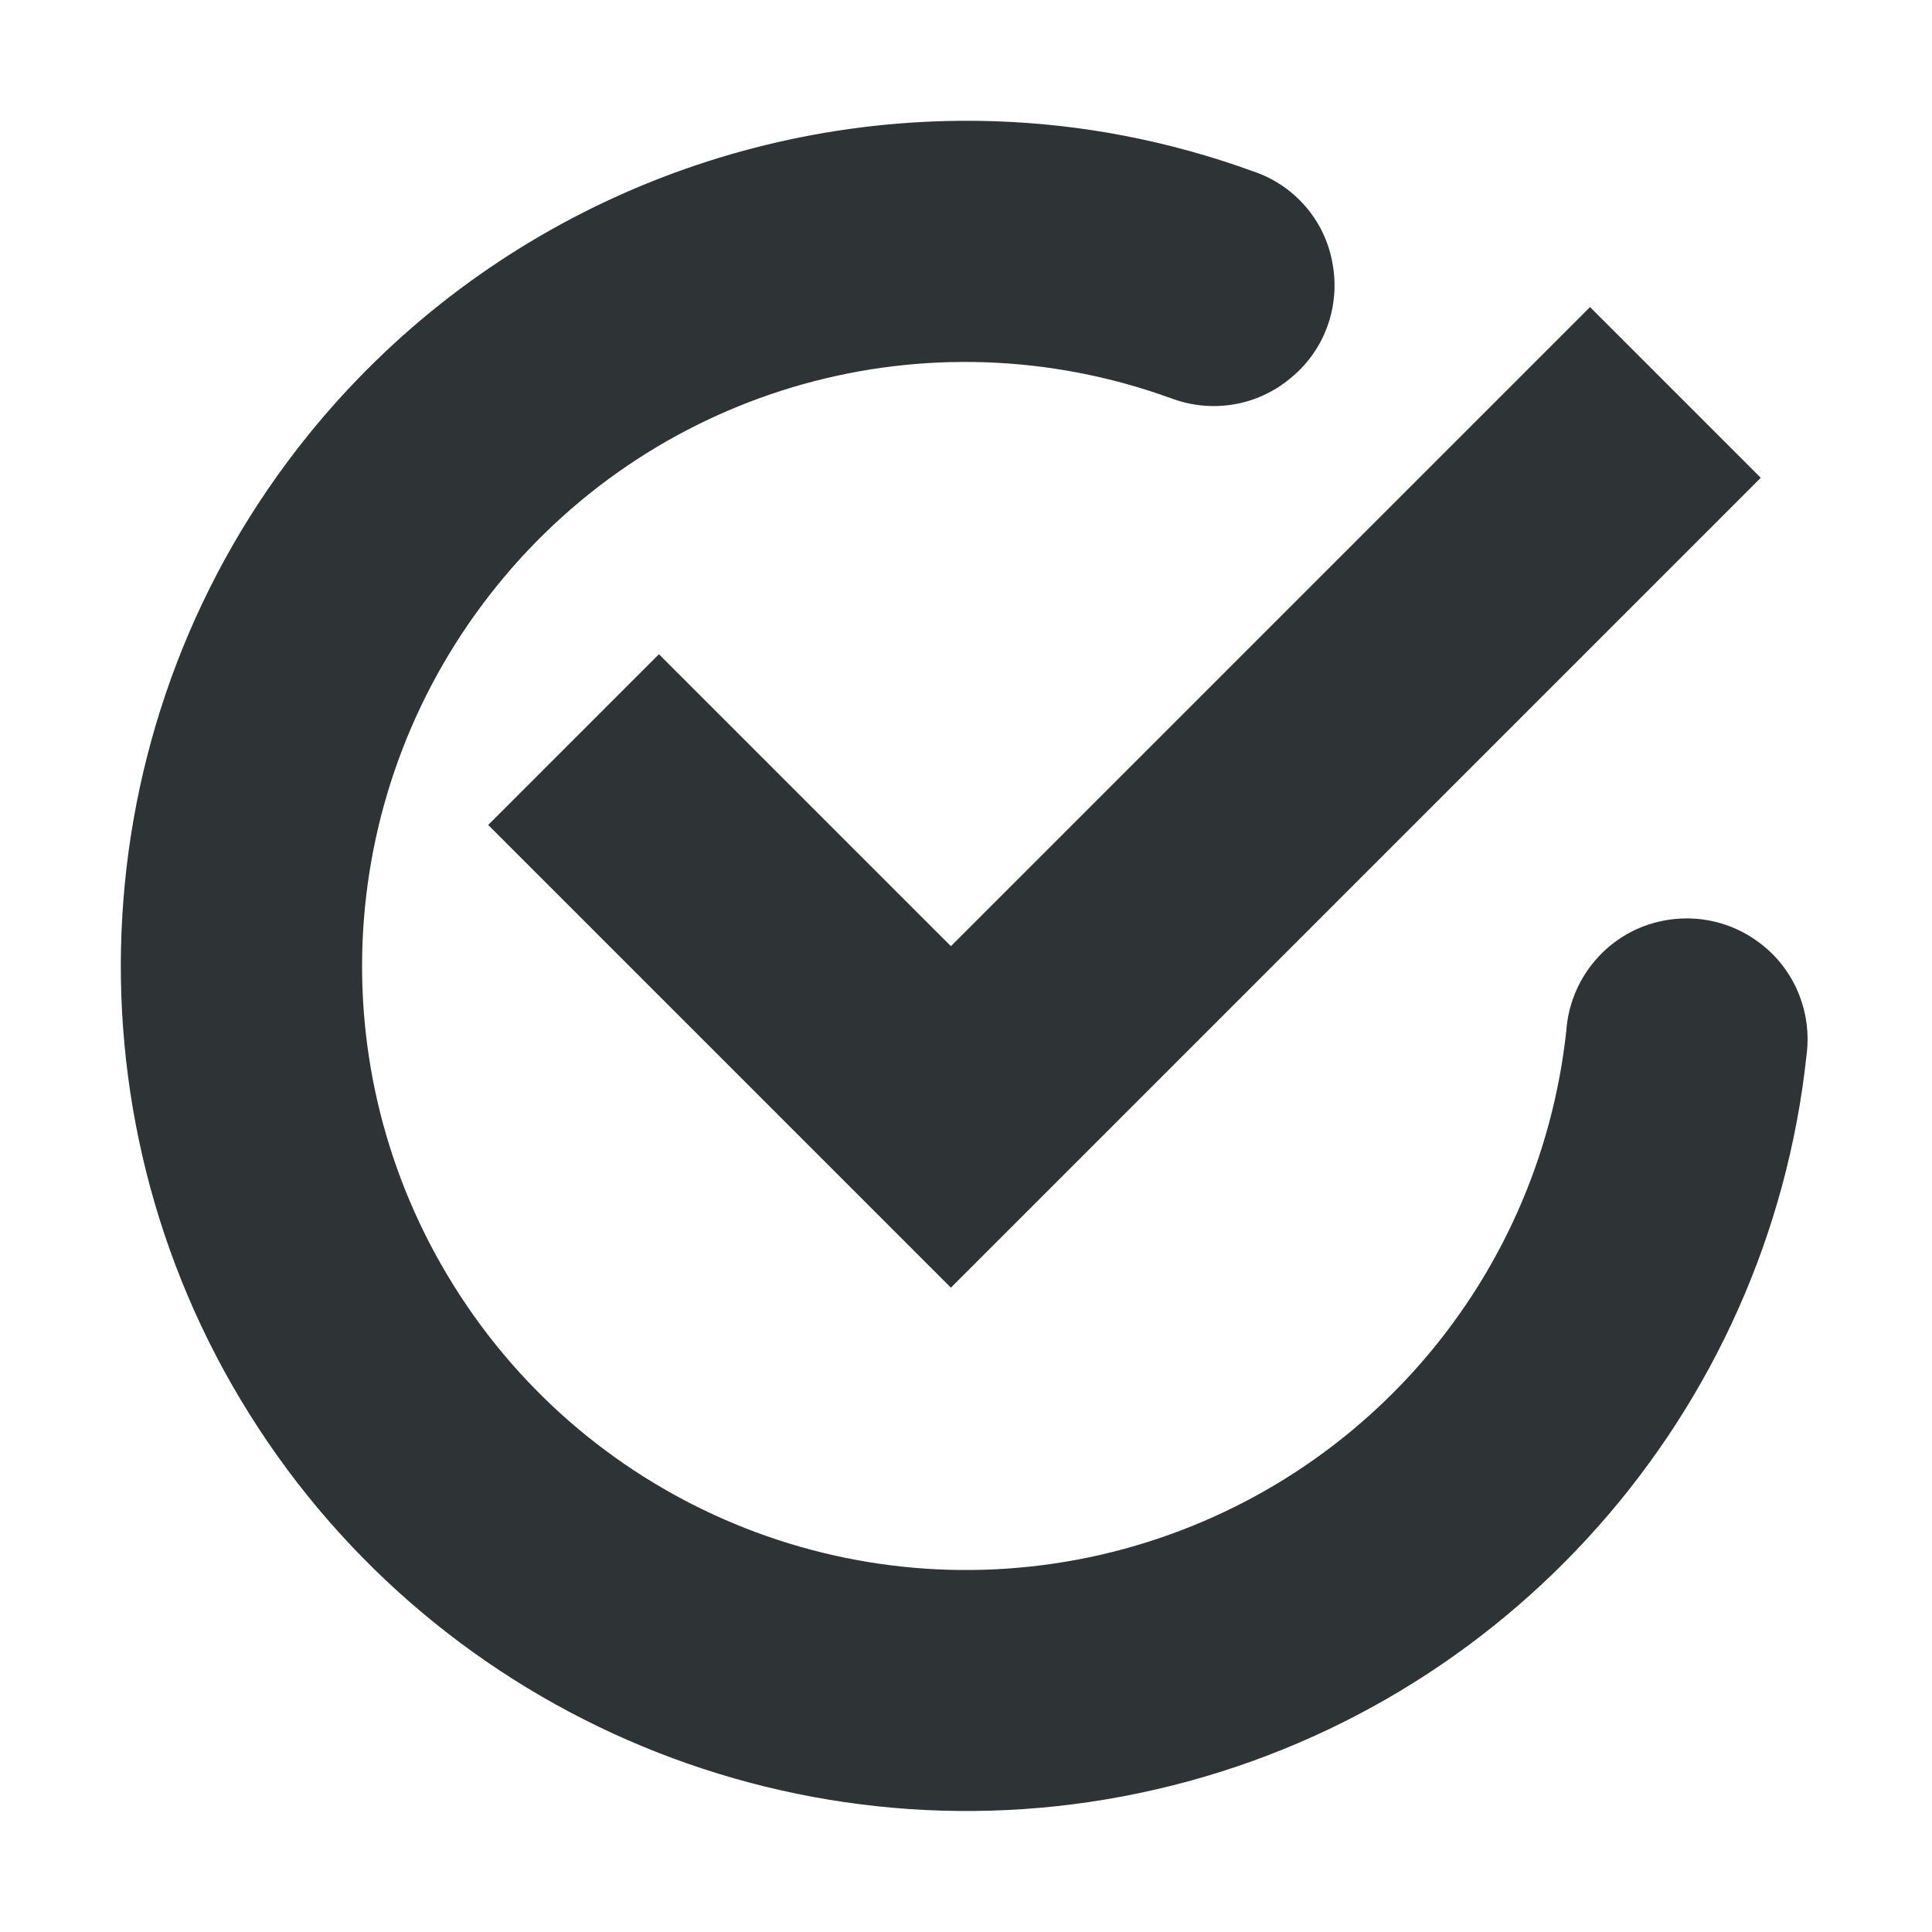
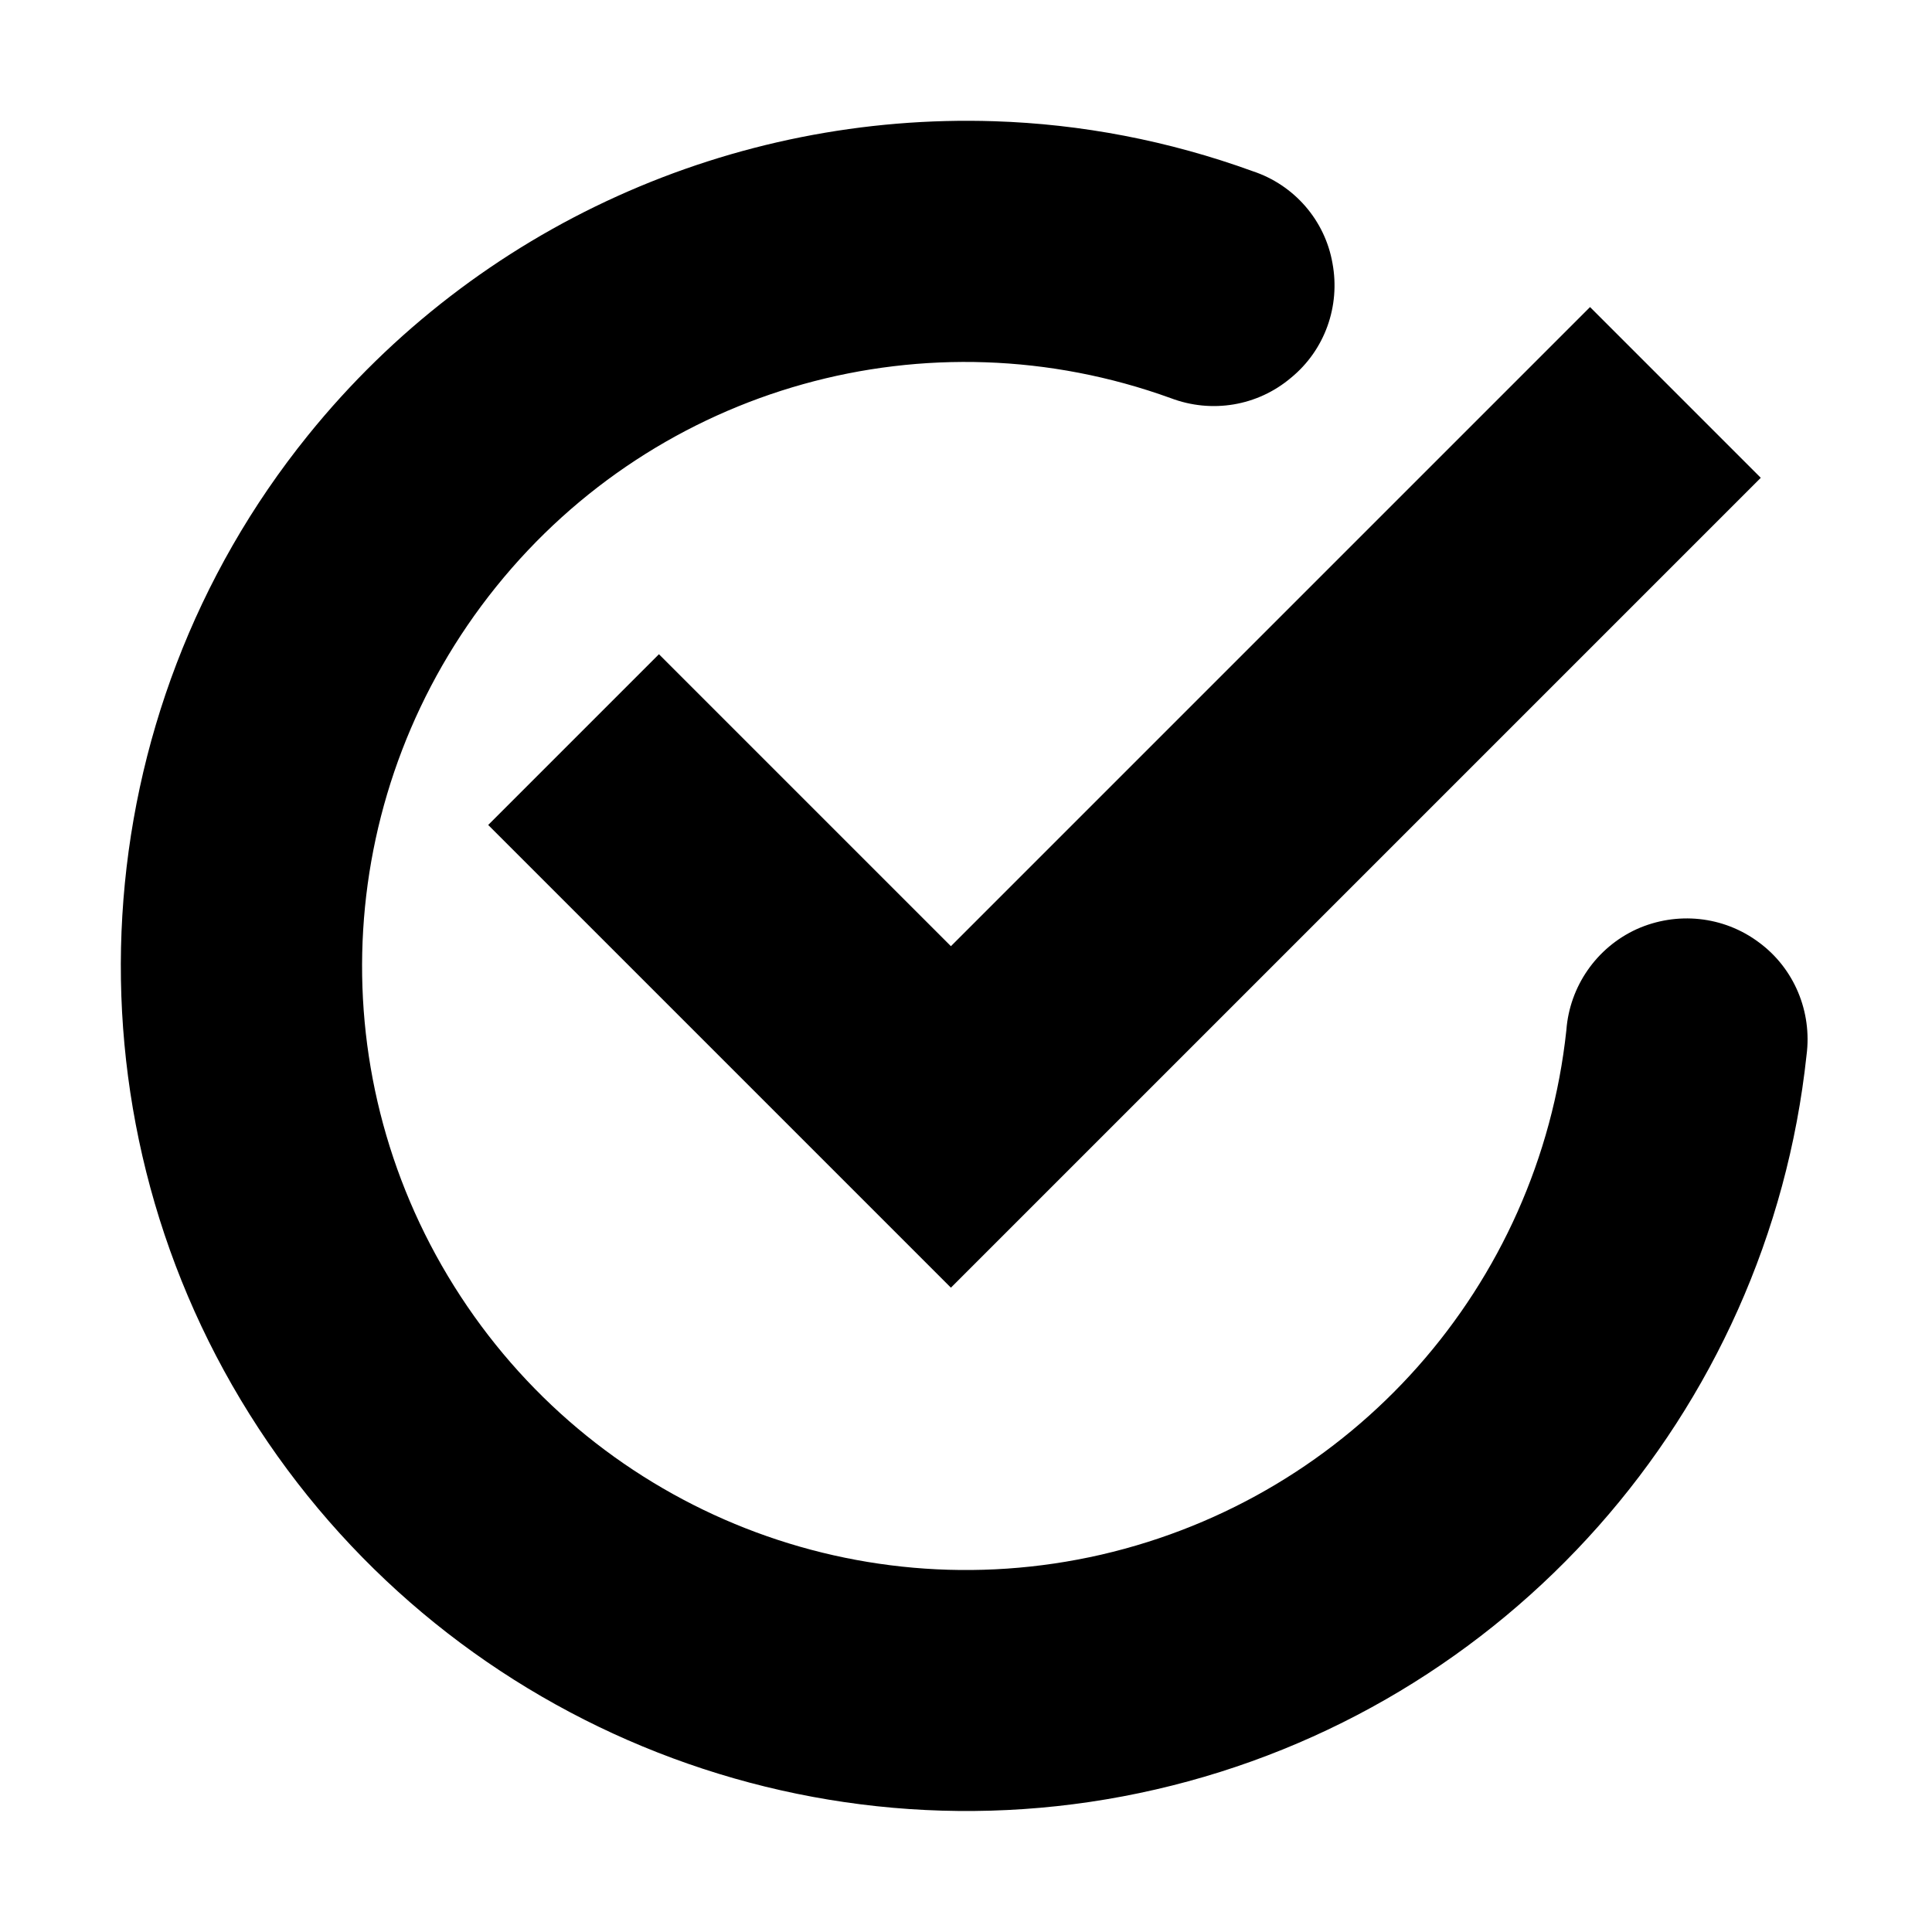
<svg xmlns="http://www.w3.org/2000/svg" height="16px" viewBox="0 0 16 16" width="16px">
-   <filter id="a" height="100%" width="100%" x="0%" y="0%">
-     <feColorMatrix in="SourceGraphic" type="matrix" values="0 0 0 0 1 0 0 0 0 1 0 0 0 0 1 0 0 0 1 0" />
-   </filter>
-   <mask id="b">
-     <g filter="url(#a)">
-       <path d="m 0 0 h 16 v 16 h -16 z" fill-opacity="0.3" />
-     </g>
-   </mask>
-   <clipPath id="c">
-     <path d="m 0 0 h 1600 v 1200 h -1600 z" />
-   </clipPath>
-   <mask id="d">
-     <g filter="url(#a)">
-       <path d="m 0 0 h 16 v 16 h -16 z" fill-opacity="0.05" />
-     </g>
-   </mask>
-   <clipPath id="e">
-     <path d="m 0 0 h 1600 v 1200 h -1600 z" />
-   </clipPath>
-   <mask id="f">
-     <g filter="url(#a)">
-       <path d="m 0 0 h 16 v 16 h -16 z" fill-opacity="0.05" />
-     </g>
-   </mask>
-   <clipPath id="g">
-     <path d="m 0 0 h 1600 v 1200 h -1600 z" />
-   </clipPath>
-   <mask id="h">
-     <g filter="url(#a)">
-       <path d="m 0 0 h 16 v 16 h -16 z" fill-opacity="0.05" />
-     </g>
-   </mask>
-   <clipPath id="i">
-     <path d="m 0 0 h 1600 v 1200 h -1600 z" />
-   </clipPath>
-   <mask id="j">
-     <g filter="url(#a)">
-       <path d="m 0 0 h 16 v 16 h -16 z" fill-opacity="0.05" />
-     </g>
-   </mask>
-   <clipPath id="k">
-     <path d="m 0 0 h 1600 v 1200 h -1600 z" />
-   </clipPath>
-   <mask id="l">
-     <g filter="url(#a)">
-       <path d="m 0 0 h 16 v 16 h -16 z" fill-opacity="0.05" />
-     </g>
-   </mask>
-   <clipPath id="m">
-     <path d="m 0 0 h 1600 v 1200 h -1600 z" />
-   </clipPath>
-   <mask id="n">
-     <g filter="url(#a)">
-       <path d="m 0 0 h 16 v 16 h -16 z" fill-opacity="0.05" />
-     </g>
-   </mask>
-   <clipPath id="o">
-     <path d="m 0 0 h 1600 v 1200 h -1600 z" />
-   </clipPath>
-   <mask id="p">
-     <g filter="url(#a)">
-       <path d="m 0 0 h 16 v 16 h -16 z" fill-opacity="0.3" />
-     </g>
-   </mask>
-   <clipPath id="q">
-     <path d="m 0 0 h 1600 v 1200 h -1600 z" />
-   </clipPath>
-   <mask id="r">
-     <g filter="url(#a)">
-       <path d="m 0 0 h 16 v 16 h -16 z" fill-opacity="0.5" />
-     </g>
-   </mask>
-   <clipPath id="s">
-     <path d="m 0 0 h 1600 v 1200 h -1600 z" />
-   </clipPath>
-   <path d="m 8.234 1.004 c -2.156 -0.07 -4.277 0.859 -5.684 2.602 c -1.871 2.316 -2.066 5.582 -0.484 8.105 c 1.582 2.527 4.602 3.777 7.504 3.109 c 2.906 -0.668 5.074 -3.117 5.391 -6.082 c 0.047 -0.359 -0.102 -0.719 -0.395 -0.934 c -0.293 -0.219 -0.68 -0.258 -1.012 -0.109 c -0.332 0.152 -0.555 0.473 -0.582 0.836 c -0.227 2.121 -1.77 3.863 -3.852 4.344 c -2.078 0.477 -4.227 -0.414 -5.359 -2.223 c -1.133 -1.809 -0.992 -4.129 0.348 -5.793 s 3.578 -2.289 5.586 -1.562 c 0.34 0.129 0.719 0.066 0.996 -0.168 c 0.281 -0.23 0.41 -0.594 0.344 -0.949 c -0.062 -0.355 -0.316 -0.648 -0.66 -0.762 c -0.699 -0.254 -1.422 -0.391 -2.141 -0.414 z m 0 0" fill="#2e3436" />
-   <path d="m 13.168 2.543 l -5.293 5.293 l -2.418 -2.418 l -1.414 1.414 l 3.832 3.832 l 6.707 -6.707 z m 0 0" fill="#2e3436" />
-   <g clip-path="url(#c)" mask="url(#b)" transform="matrix(1 0 0 1 -640 -664)">
-     <path d="m 562.461 212.059 h 10.449 c -1.184 0.492 -1.297 2.461 0 3 h -10.449 z m 0 0" fill="#2e3436" />
-   </g>
-   <g clip-path="url(#e)" mask="url(#d)" transform="matrix(1 0 0 1 -640 -664)">
-     <path d="m 16 748 h 1 v 1 h -1 z m 0 0" fill="#2e3436" fill-rule="evenodd" />
-   </g>
-   <g clip-path="url(#g)" mask="url(#f)" transform="matrix(1 0 0 1 -640 -664)">
-     <path d="m 17 747 h 1 v 1 h -1 z m 0 0" fill="#2e3436" fill-rule="evenodd" />
-   </g>
-   <g clip-path="url(#i)" mask="url(#h)" transform="matrix(1 0 0 1 -640 -664)">
-     <path d="m 18 750 h 1 v 1 h -1 z m 0 0" fill="#2e3436" fill-rule="evenodd" />
-   </g>
-   <g clip-path="url(#k)" mask="url(#j)" transform="matrix(1 0 0 1 -640 -664)">
-     <path d="m 16 750 h 1 v 1 h -1 z m 0 0" fill="#2e3436" fill-rule="evenodd" />
-   </g>
-   <g clip-path="url(#m)" mask="url(#l)" transform="matrix(1 0 0 1 -640 -664)">
-     <path d="m 17 751 h 1 v 1 h -1 z m 0 0" fill="#2e3436" fill-rule="evenodd" />
-   </g>
-   <g clip-path="url(#o)" mask="url(#n)" transform="matrix(1 0 0 1 -640 -664)">
-     <path d="m 19 751 h 1 v 1 h -1 z m 0 0" fill="#2e3436" fill-rule="evenodd" />
-   </g>
-   <g clip-path="url(#q)" mask="url(#p)" transform="matrix(1 0 0 1 -640 -664)">
-     <path d="m 136 776 v 7 h 7 v -7 z m 0 0" fill="#2e3436" />
-   </g>
-   <g clip-path="url(#s)" mask="url(#r)" transform="matrix(1 0 0 1 -640 -664)">
-     <path d="m 219 758 h 3 v 12 h -3 z m 0 0" fill="#2e3436" />
-   </g>
+   <path d="m 8.234 1.004 c -2.156 -0.07 -4.277 0.859 -5.684 2.602 c -1.871 2.316 -2.066 5.582 -0.484 8.105 c 1.582 2.527 4.602 3.777 7.504 3.109 c 2.906 -0.668 5.074 -3.117 5.391 -6.082 c 0.047 -0.359 -0.102 -0.719 -0.395 -0.934 c -0.293 -0.219 -0.68 -0.258 -1.012 -0.109 c -0.332 0.152 -0.555 0.473 -0.582 0.836 c -0.227 2.121 -1.77 3.863 -3.852 4.344 c -2.078 0.477 -4.227 -0.414 -5.359 -2.223 c -1.133 -1.809 -0.992 -4.129 0.348 -5.793 s 3.578 -2.289 5.586 -1.562 c 0.34 0.129 0.719 0.066 0.996 -0.168 c 0.281 -0.23 0.41 -0.594 0.344 -0.949 c -0.062 -0.355 -0.316 -0.648 -0.66 -0.762 c -0.699 -0.254 -1.422 -0.391 -2.141 -0.414 z m 0 0" />
+   <path d="m 13.168 2.543 l -5.293 5.293 l -2.418 -2.418 l -1.414 1.414 l 3.832 3.832 l 6.707 -6.707 z m 0 0" />
</svg>
